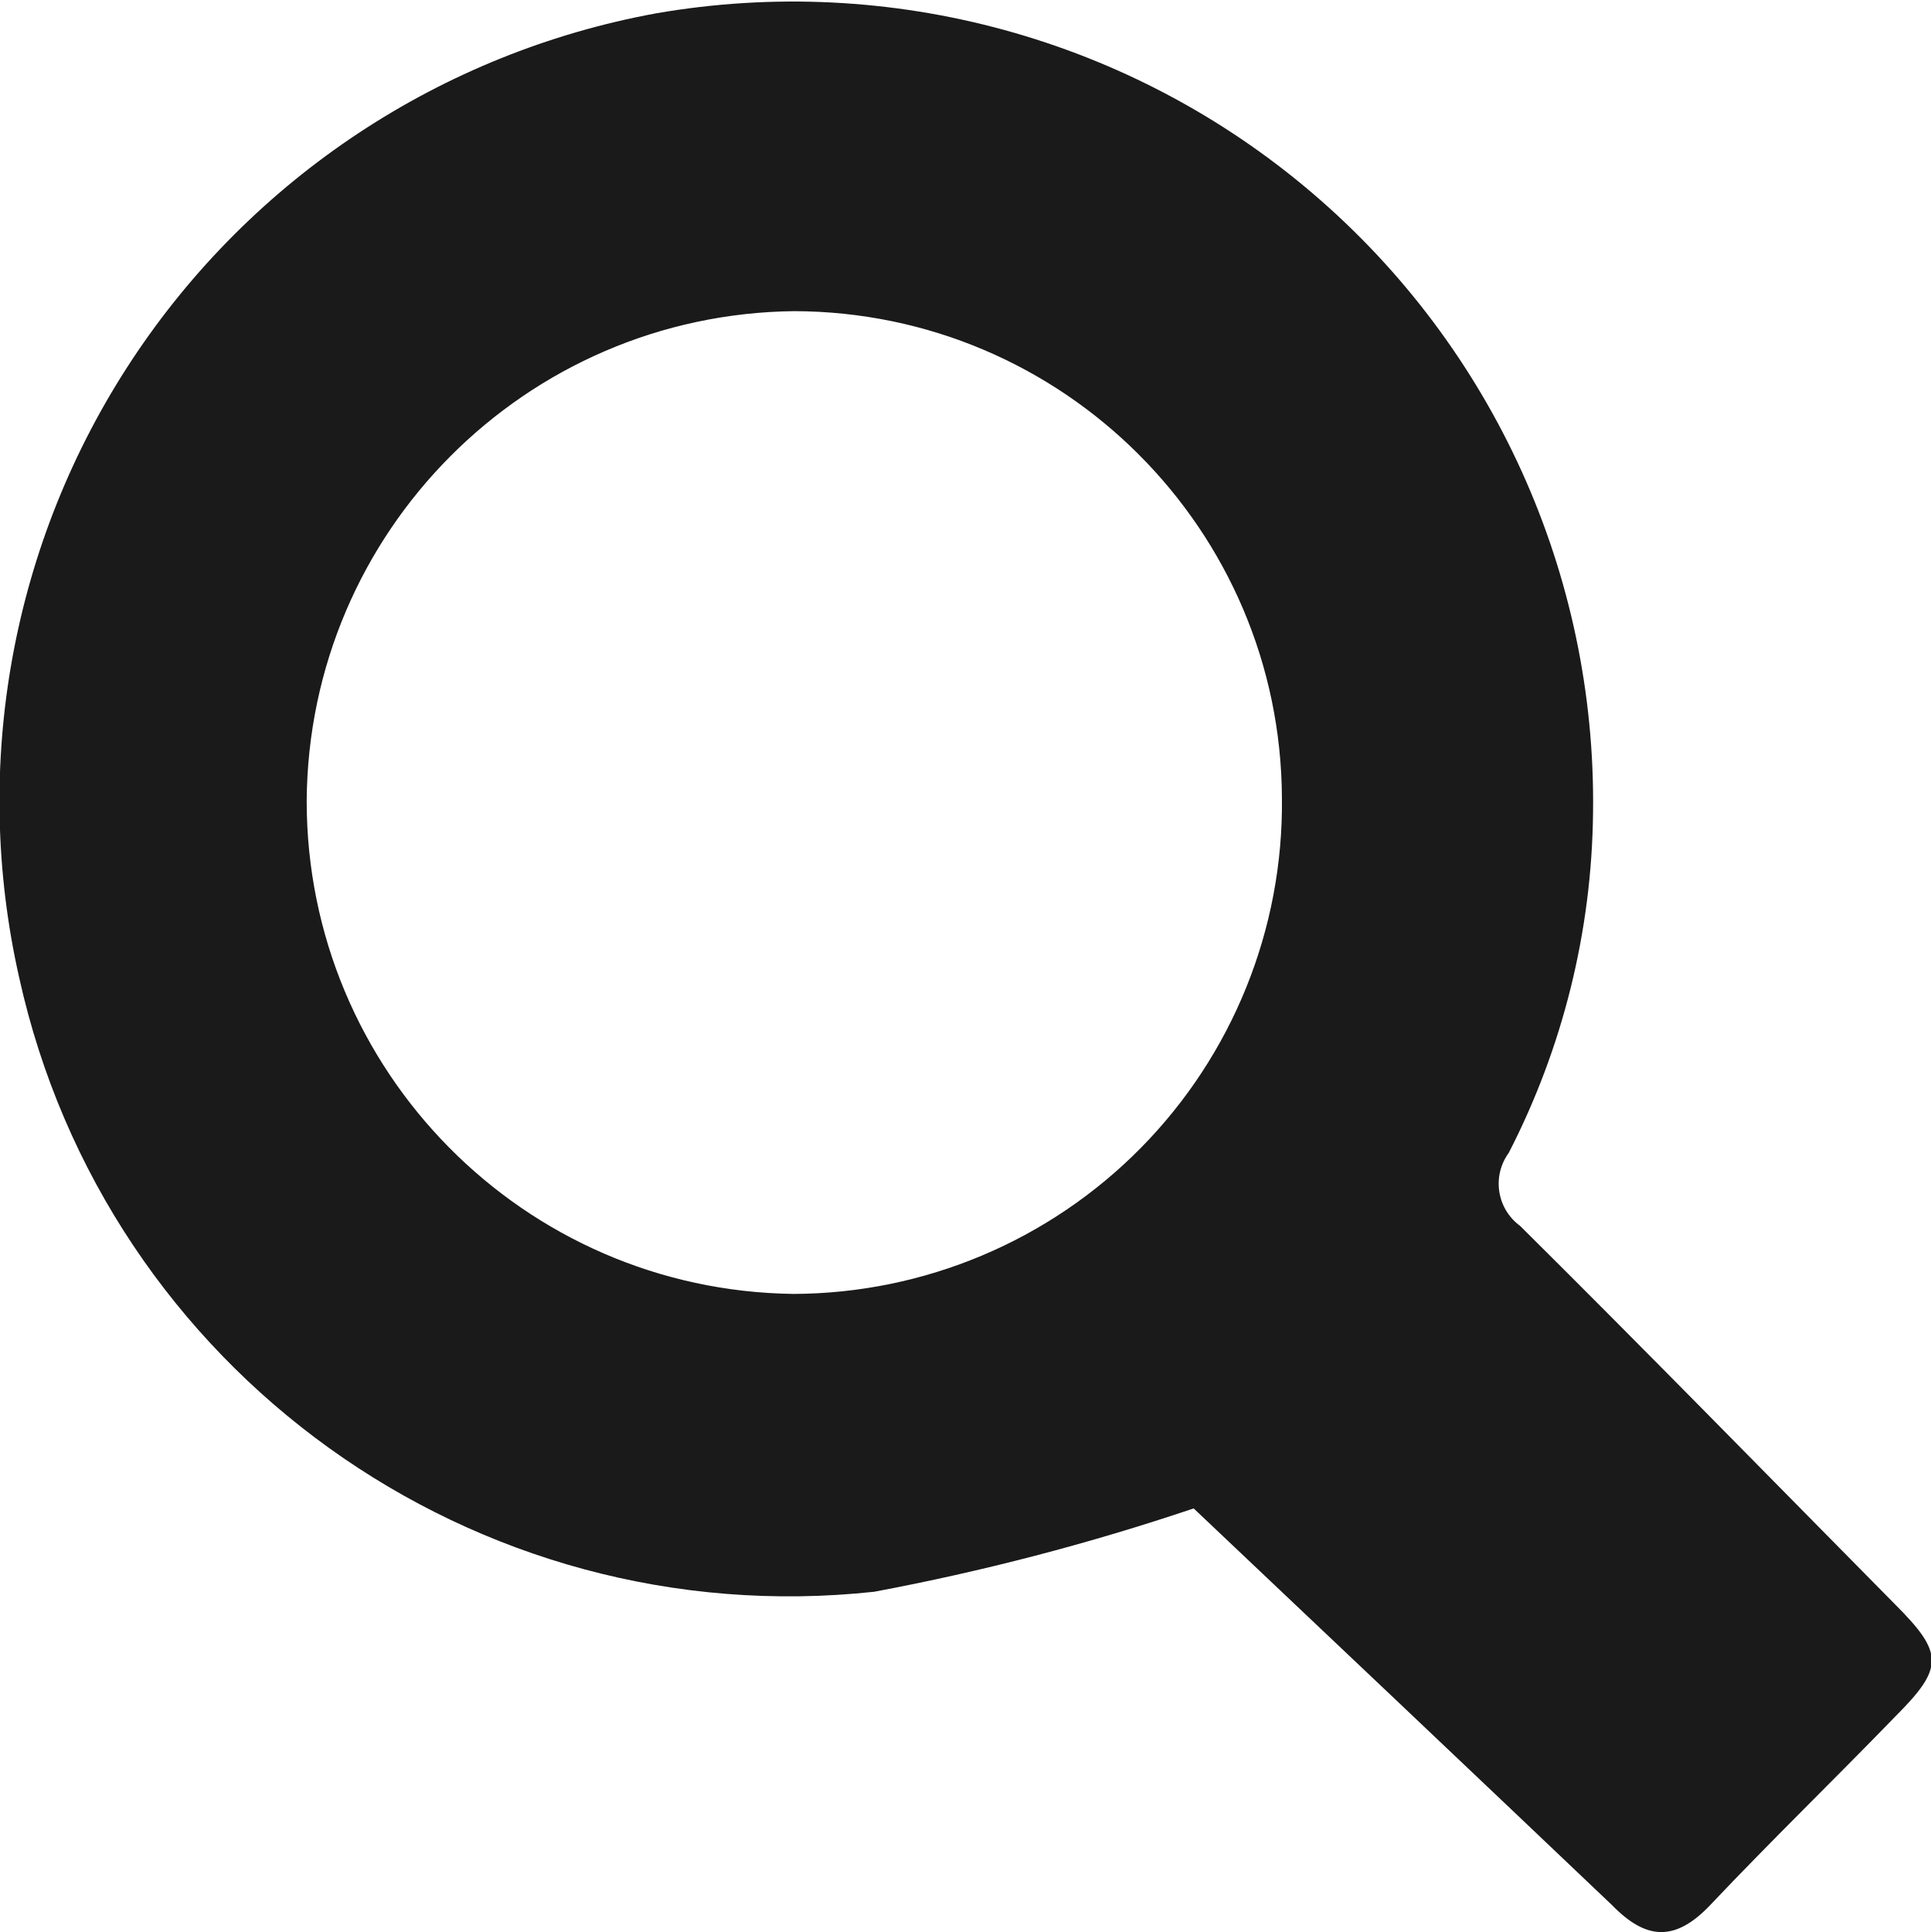
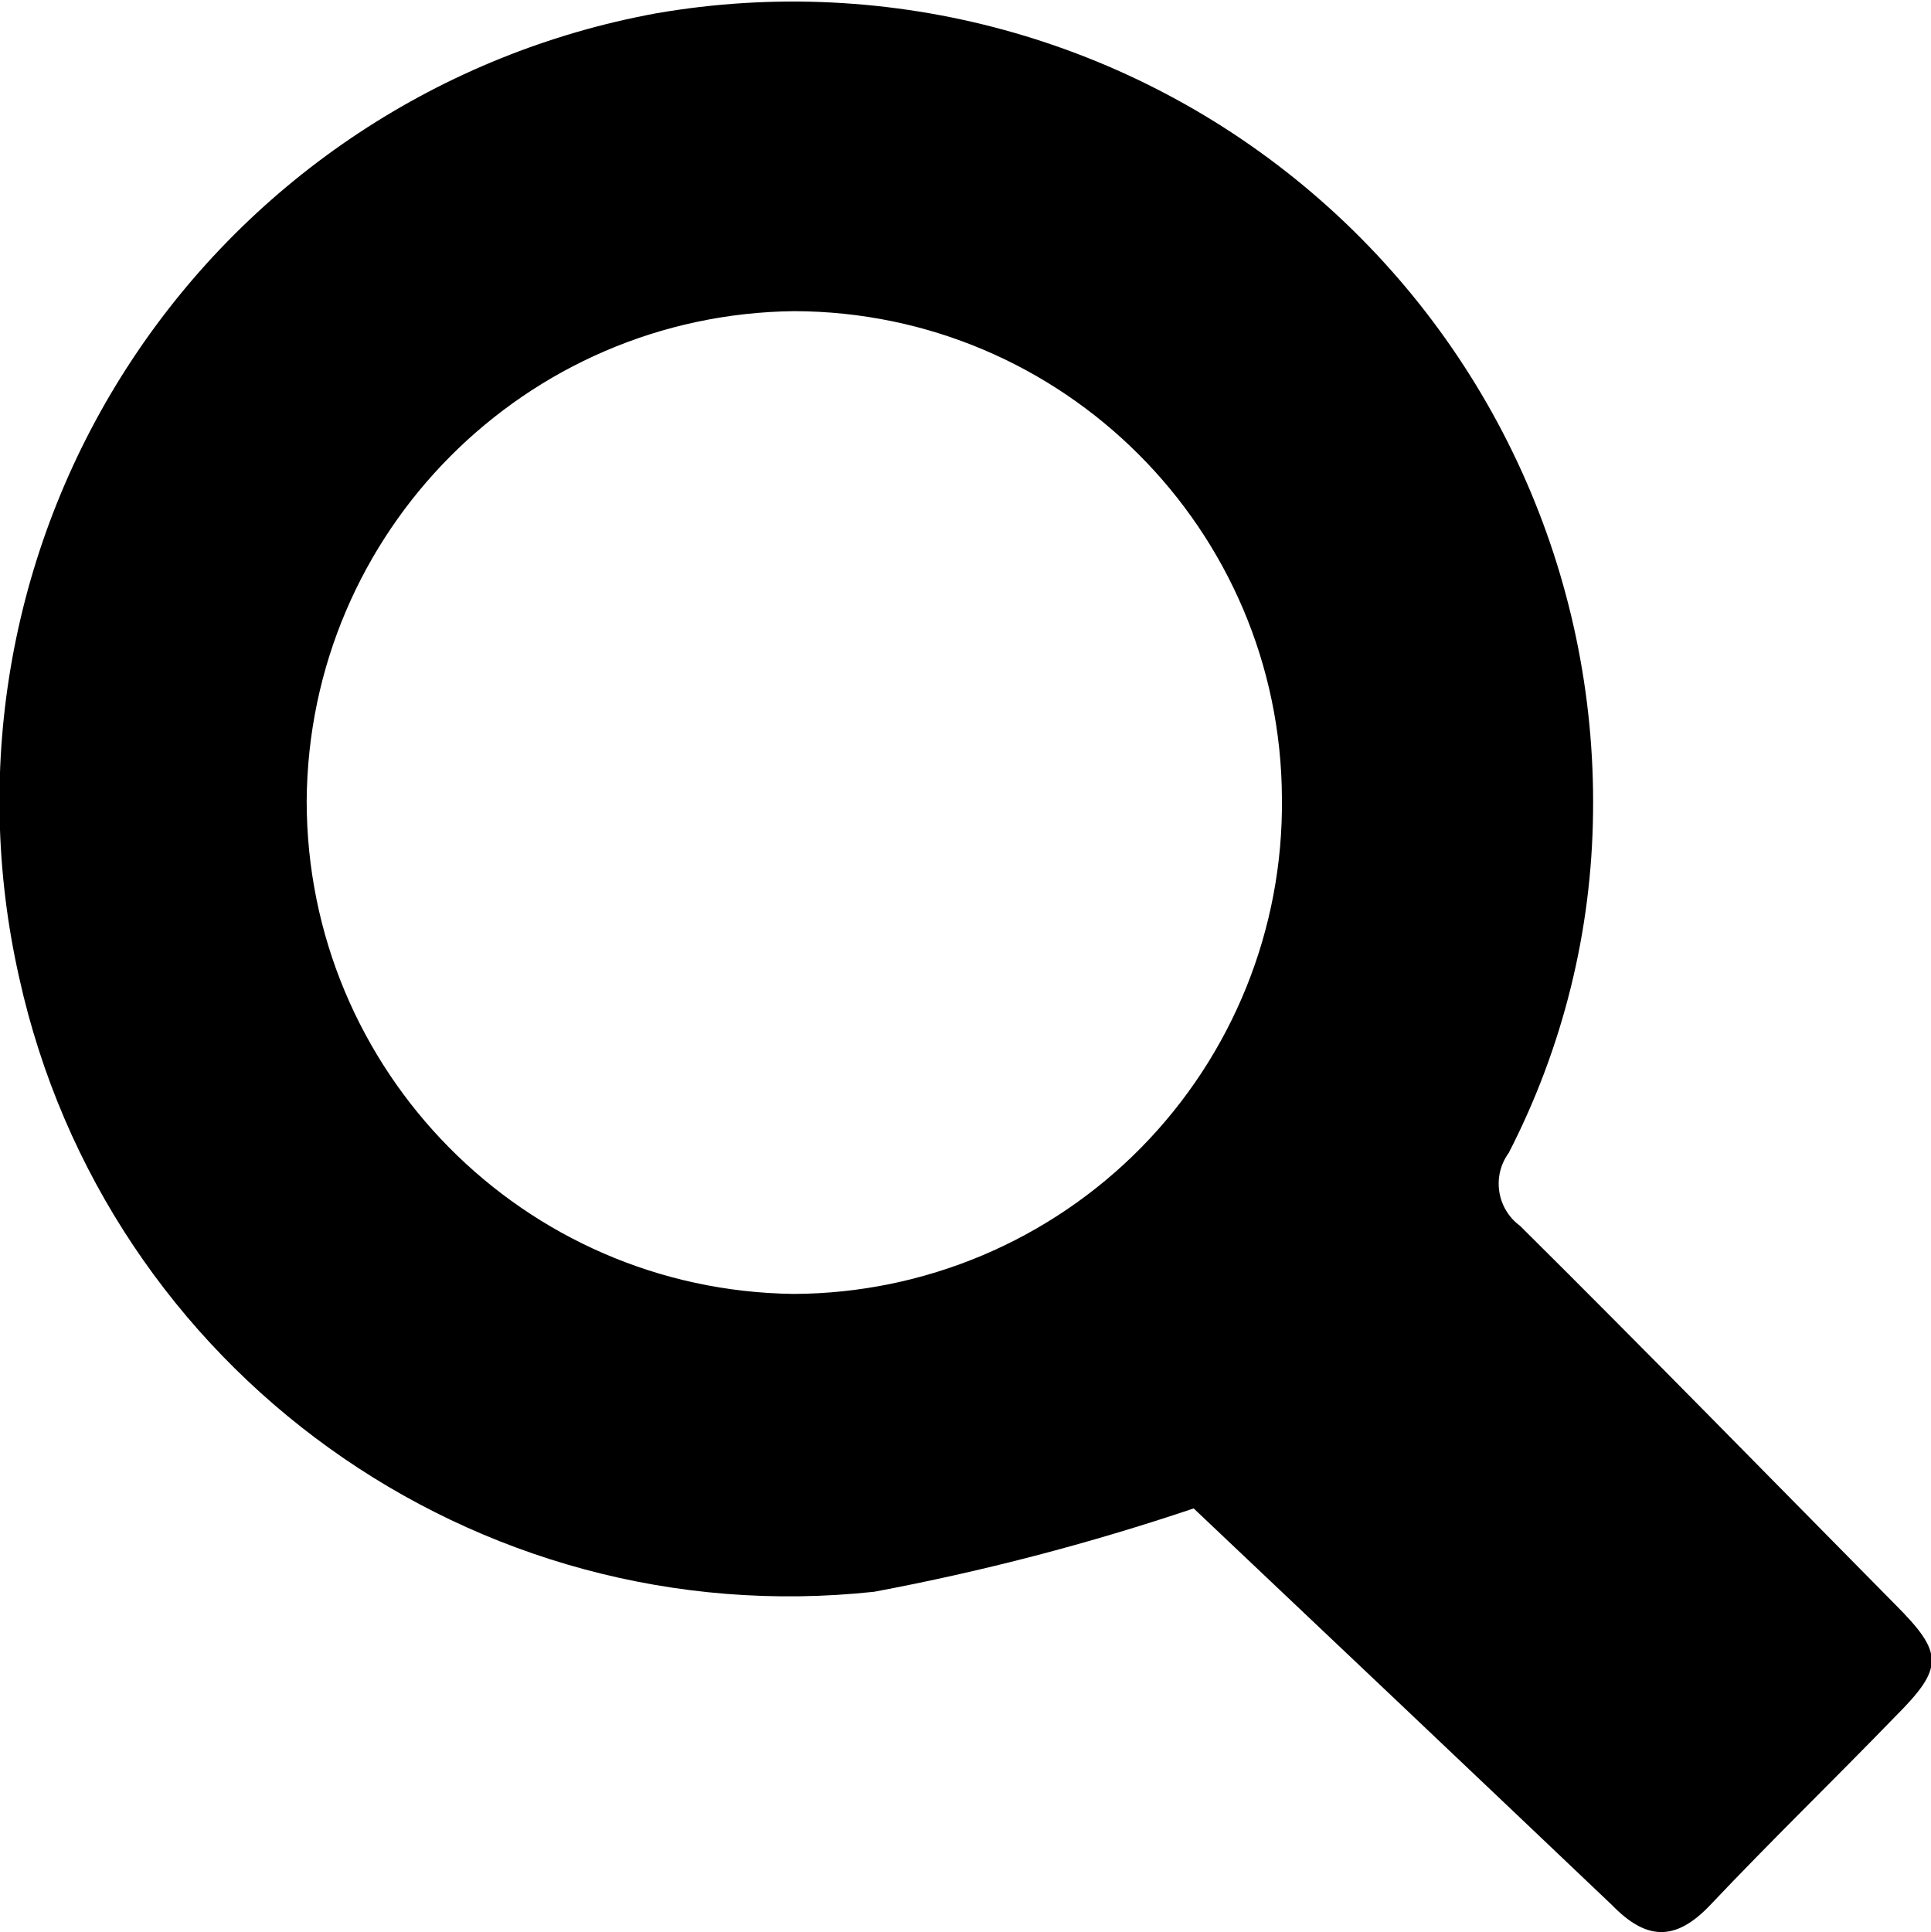
<svg xmlns="http://www.w3.org/2000/svg" viewBox="0 0 39.16 39.18">
-   <defs>
-     <style>.cls-1{fill:#1a1a1a;}</style>
-   </defs>
+   <defs>.cls-1{fill:#1a1a1a;}</defs>
  <g id="Capa_2" data-name="Capa 2">
    <g id="Capa_2-2" data-name="Capa 2">
      <path class="cls-1" d="M24.21,30.59a48,48,0,0,1-6.48,1.69A16,16,0,0,1,.39,19.83,16.24,16.24,0,0,1,13.31.27a16.23,16.23,0,0,1,19,16.21,15.44,15.44,0,0,1-1.71,6.9,1.06,1.06,0,0,0,.23,1.48c2.56,2.54,5.07,5.11,7.6,7.67,1,1,1,1.29,0,2.29-1.24,1.28-2.52,2.52-3.74,3.81-.72.76-1.31.71-2,0C29.83,35.91,27,33.23,24.21,30.59ZM26,16.19a9.92,9.92,0,0,0-9.89-9.88,10,10,0,0,0-9.89,9.93,10,10,0,0,0,9.88,10A9.94,9.94,0,0,0,26,16.19Z" />
    </g>
  </g>
</svg>
